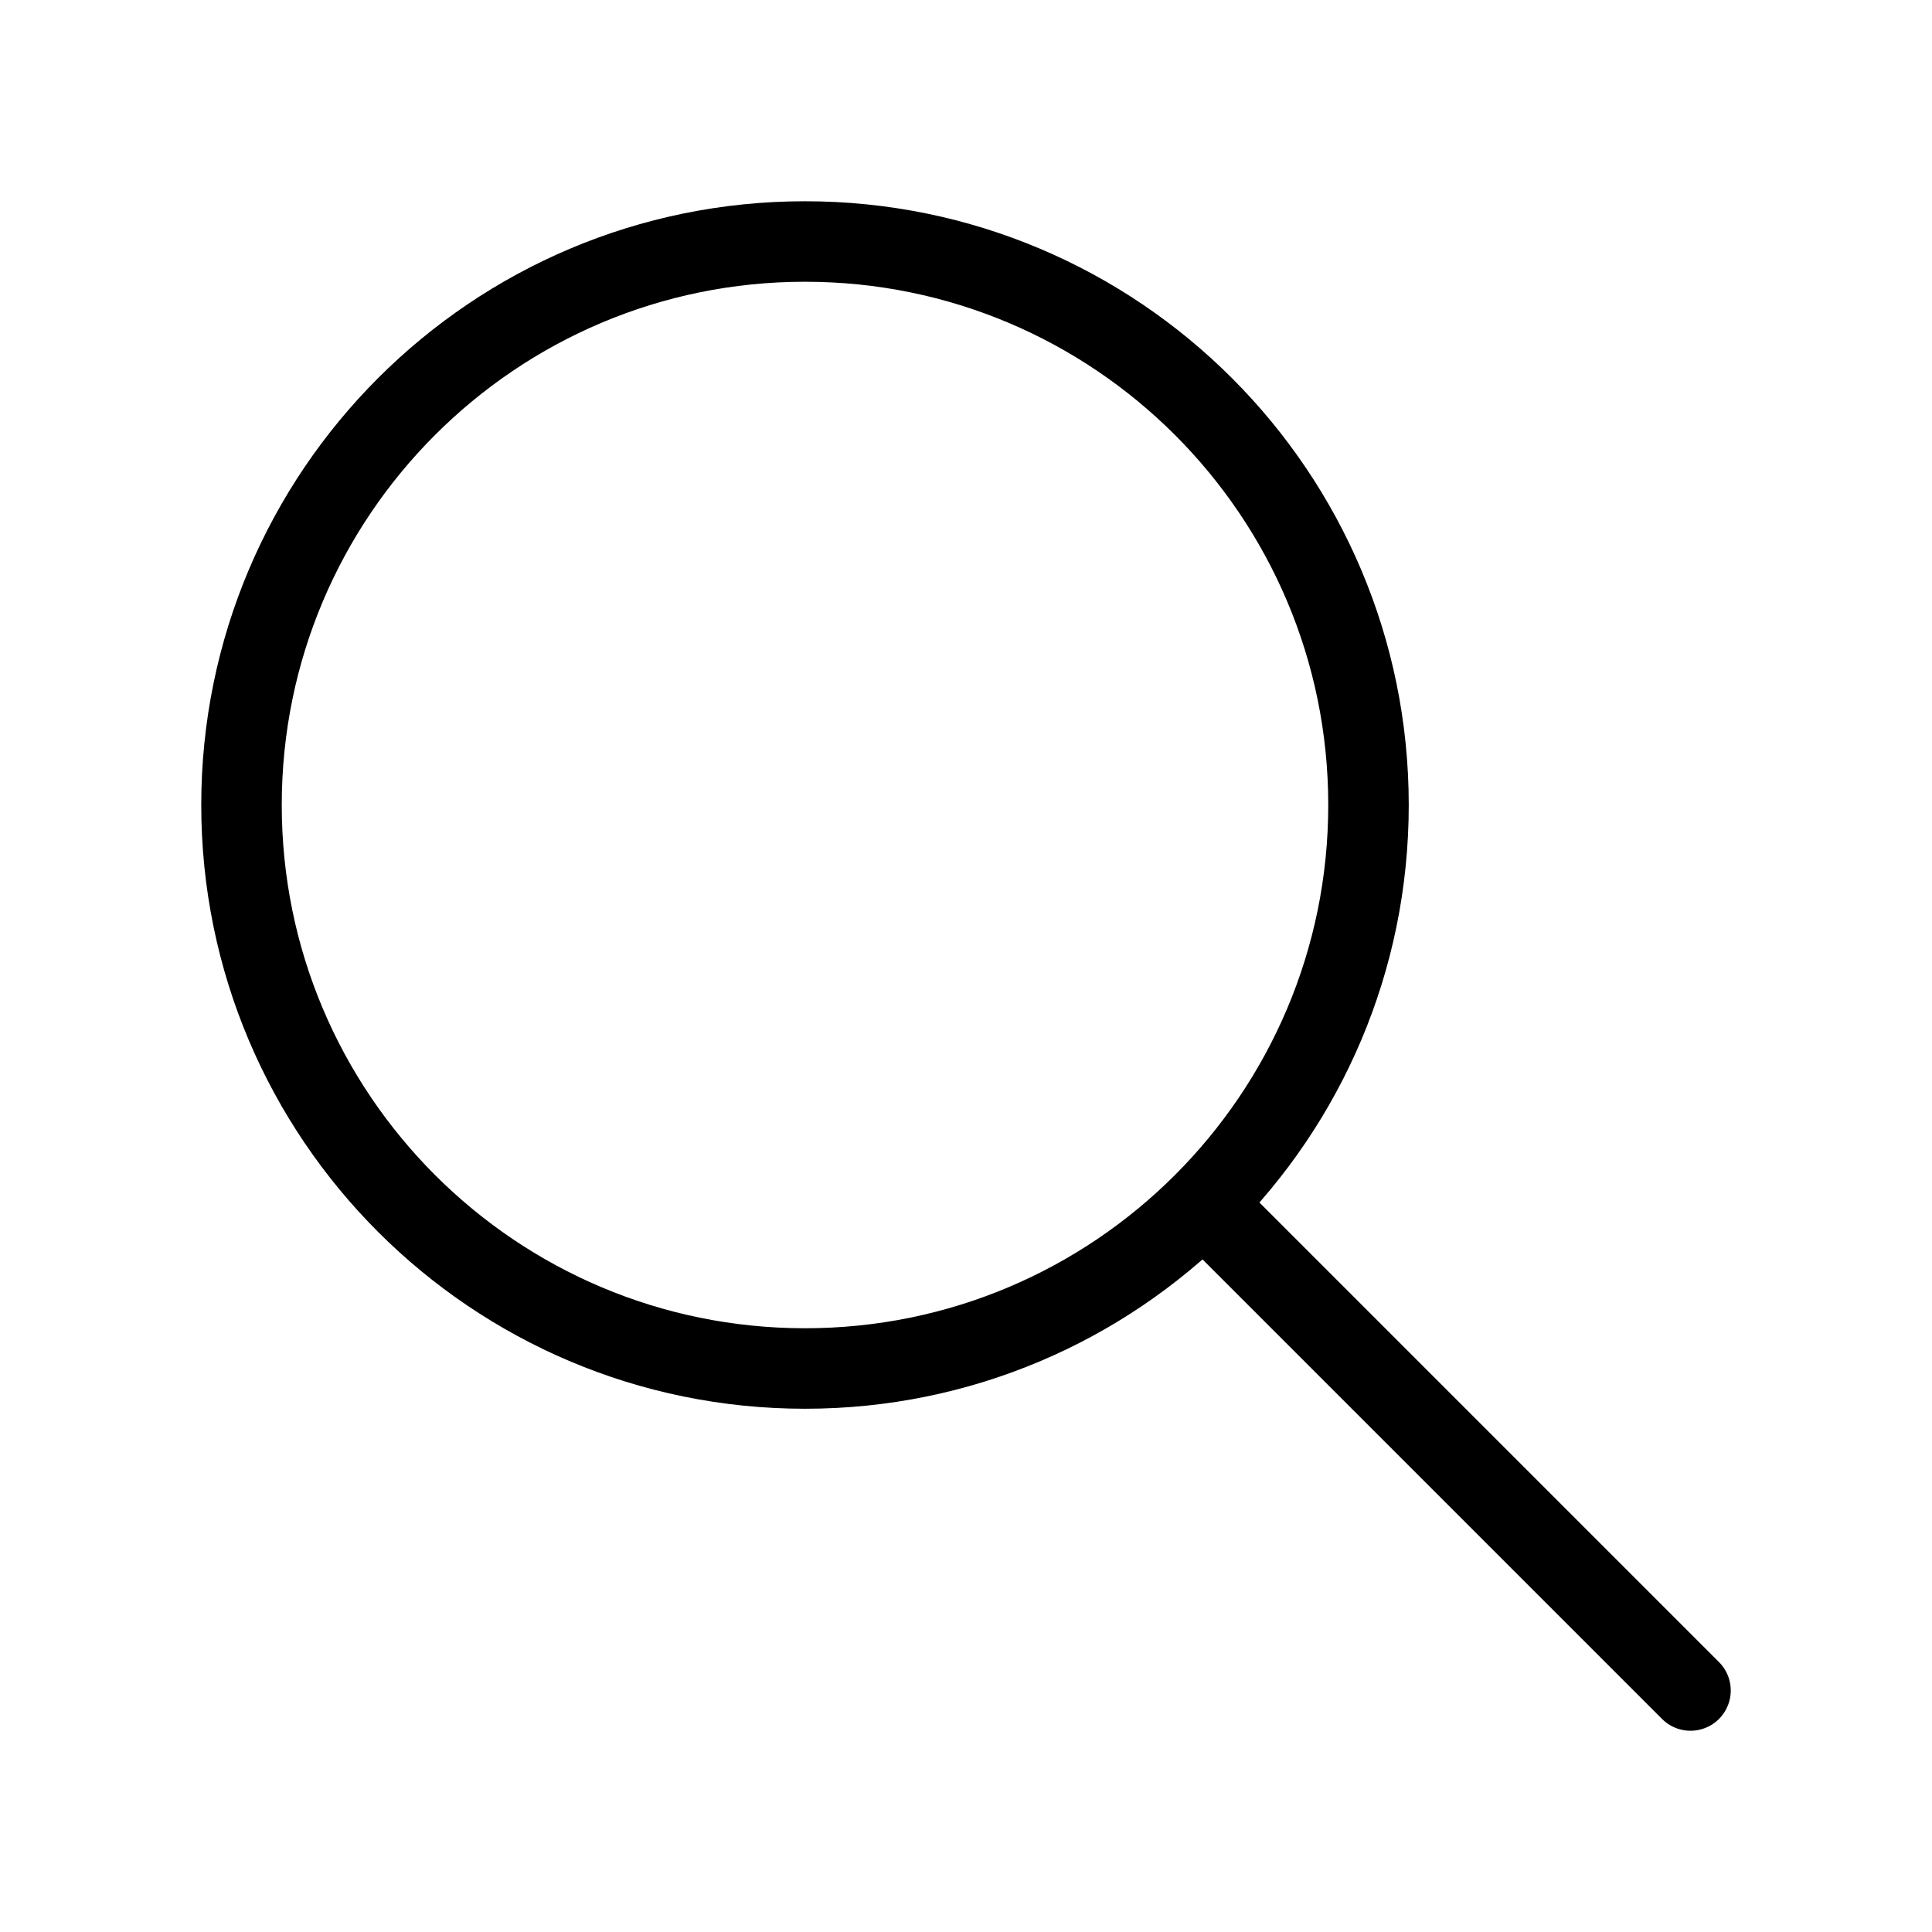
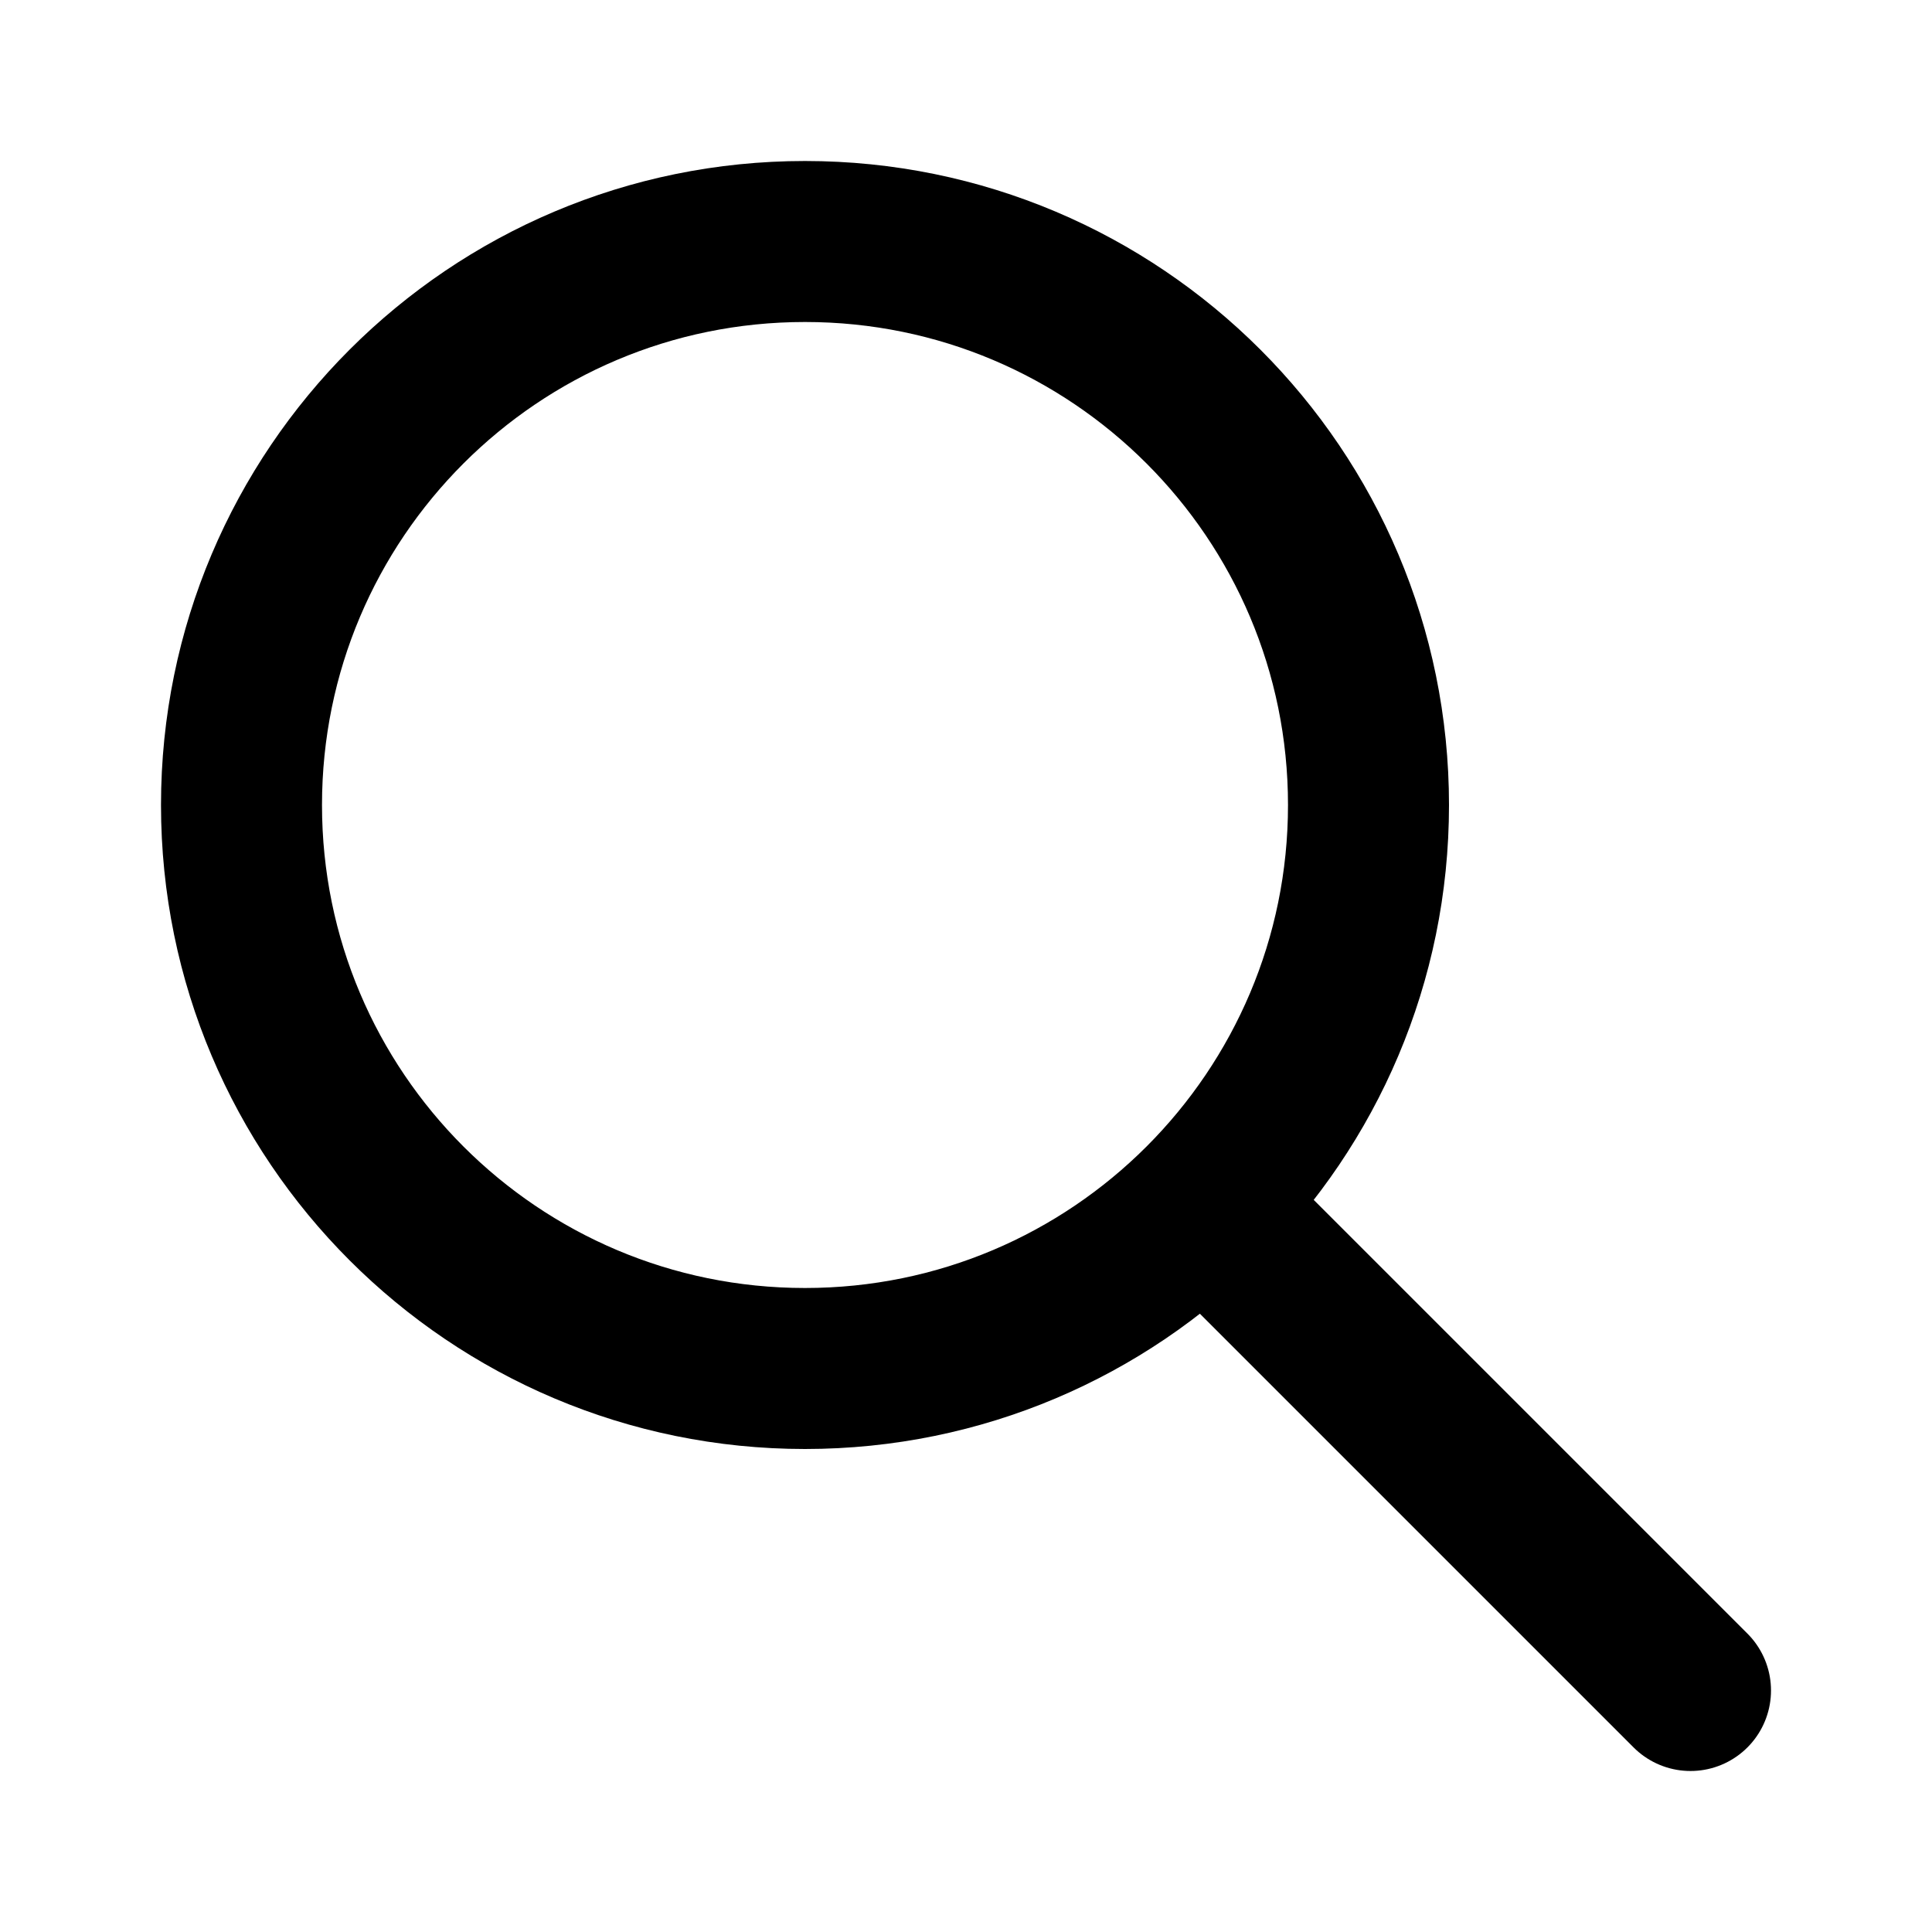
- <svg xmlns="http://www.w3.org/2000/svg" class="h-10 w-10 text-red-500 basis-1/4" fill="none" viewBox="0 0 24 24" stroke="currentColor" aria-hidden="true">
-   <path stroke-linecap="round" stroke-linejoin="round" stroke-width="1" d="M21 21l-6-6m2-5a7 7 0 11-14 0 7 7 0 0114 0z" />
+ <svg xmlns="http://www.w3.org/2000/svg" class="h-12 w-12 text-red-500 basis-1/4" fill="none" viewBox="0 0 24 24" stroke="currentColor" aria-hidden="true">
+   <path stroke-linecap="round" stroke-linejoin="round" stroke-width="2" d="M21 21l-6-6m2-5a7 7 0 11-14 0 7 7 0 0114 0z" />
</svg>
